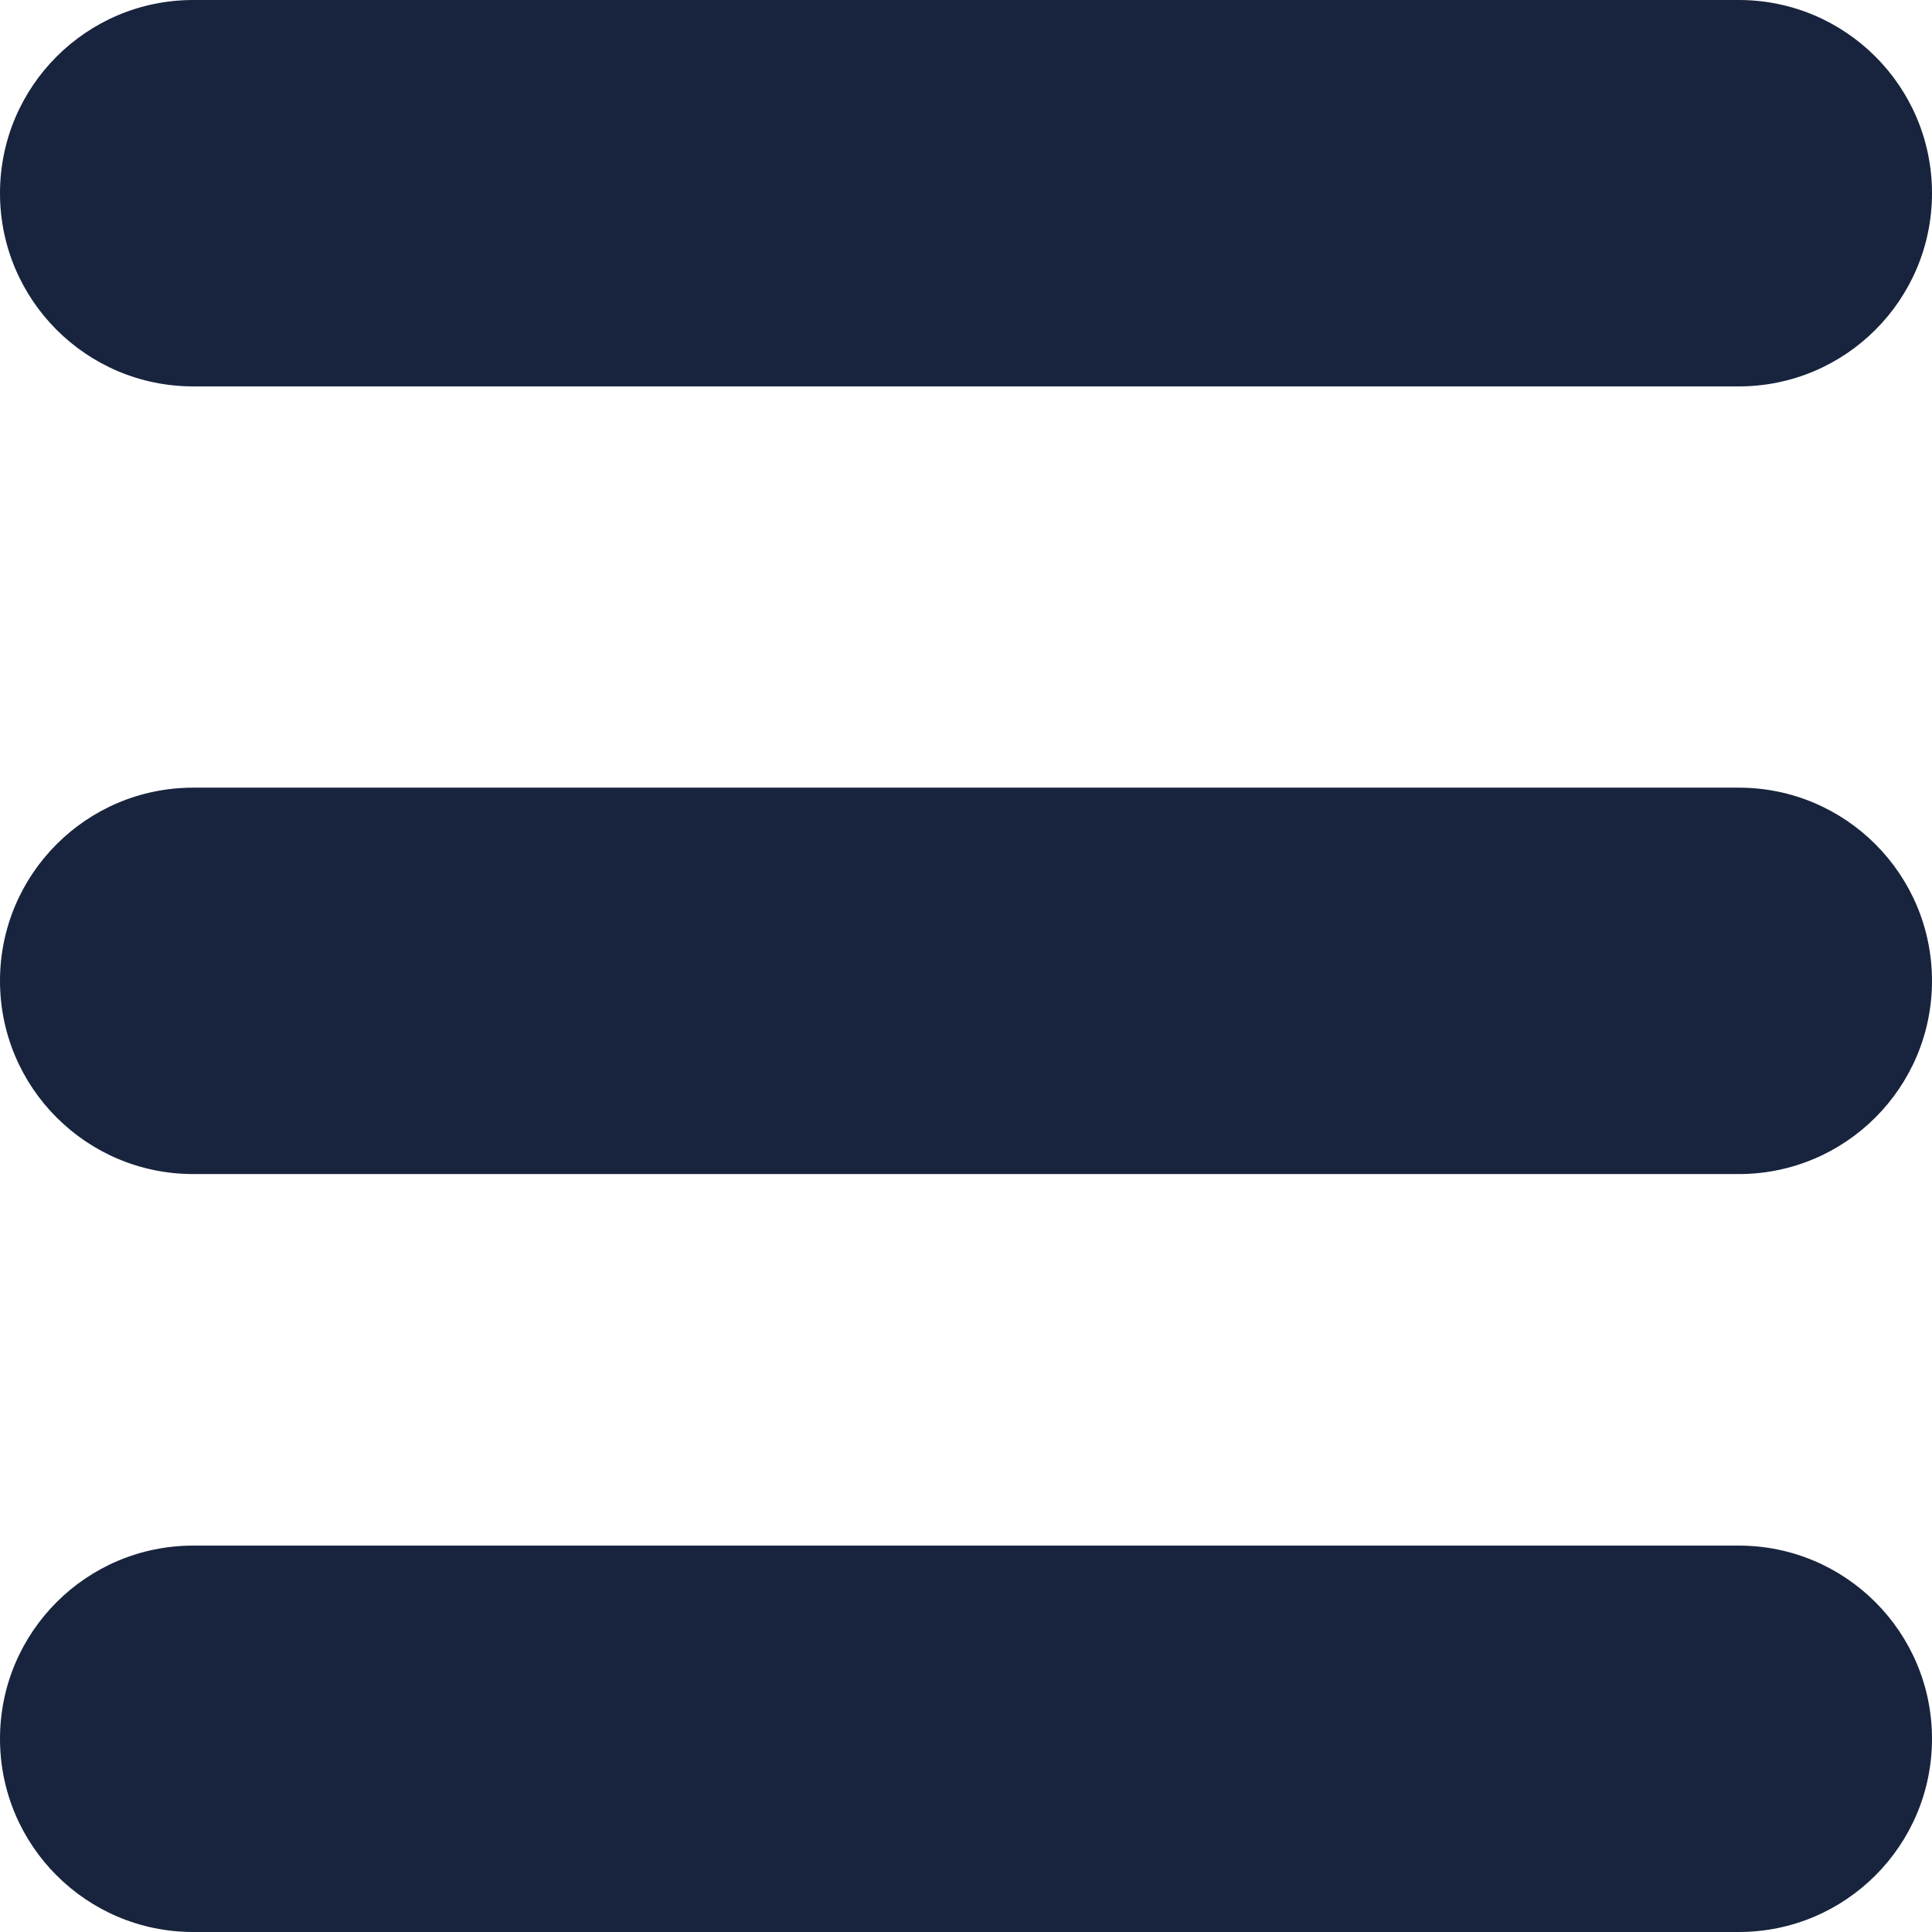
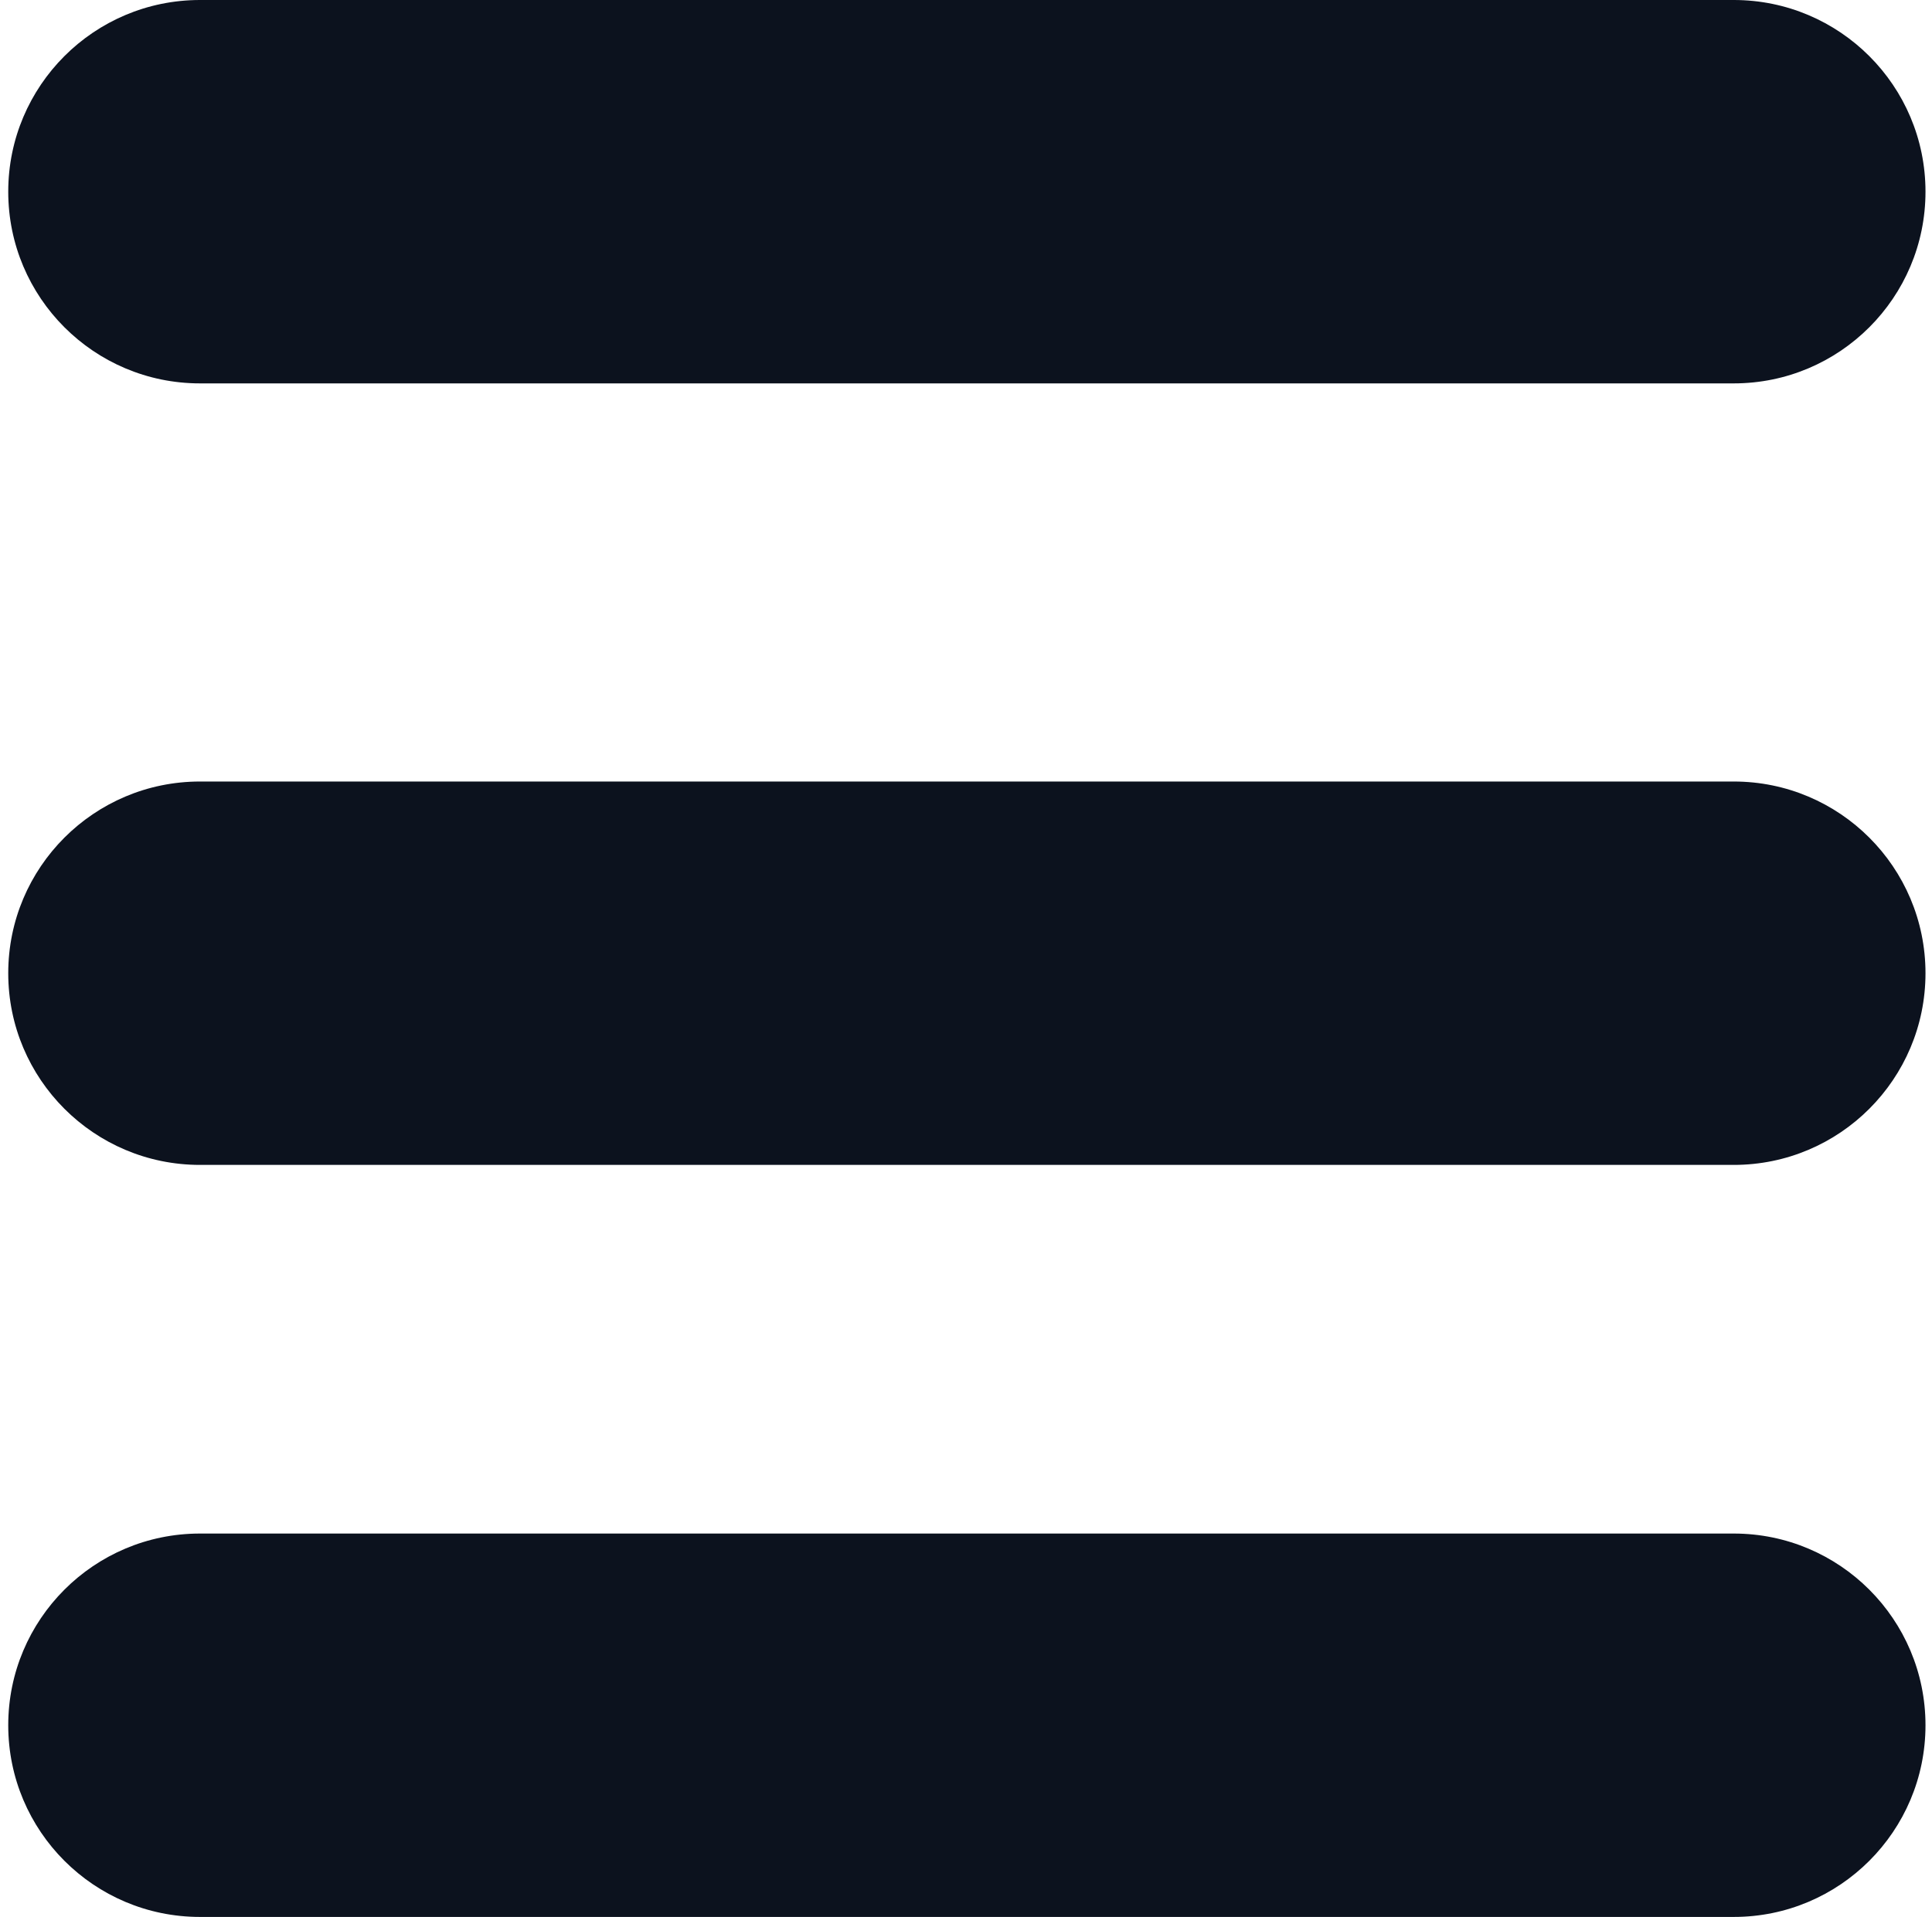
- <svg xmlns="http://www.w3.org/2000/svg" width="130px" height="130px" viewBox="0 0 130 130" version="1.1">
+ <svg xmlns="http://www.w3.org/2000/svg" width="131px" height="130px" viewBox="0 0 131 130" version="1.1">
  <defs />
  <g id="Page-1" stroke="none" stroke-width="1" fill="none" fill-rule="evenodd">
-     <g id="setting" fill="#18243D">
+     <g id="setting" transform="translate(0.558594, 0)" fill="#0C121E">
      <g id="Page-1">
        <rect id="Rectangle-34" x="0" y="0" width="130" height="26" rx="13" />
        <rect id="Rectangle-34" x="0" y="104" width="130" height="26" rx="13" />
        <rect id="Rectangle-34" x="0" y="53" width="130" height="26" rx="13" />
      </g>
    </g>
  </g>
</svg>
